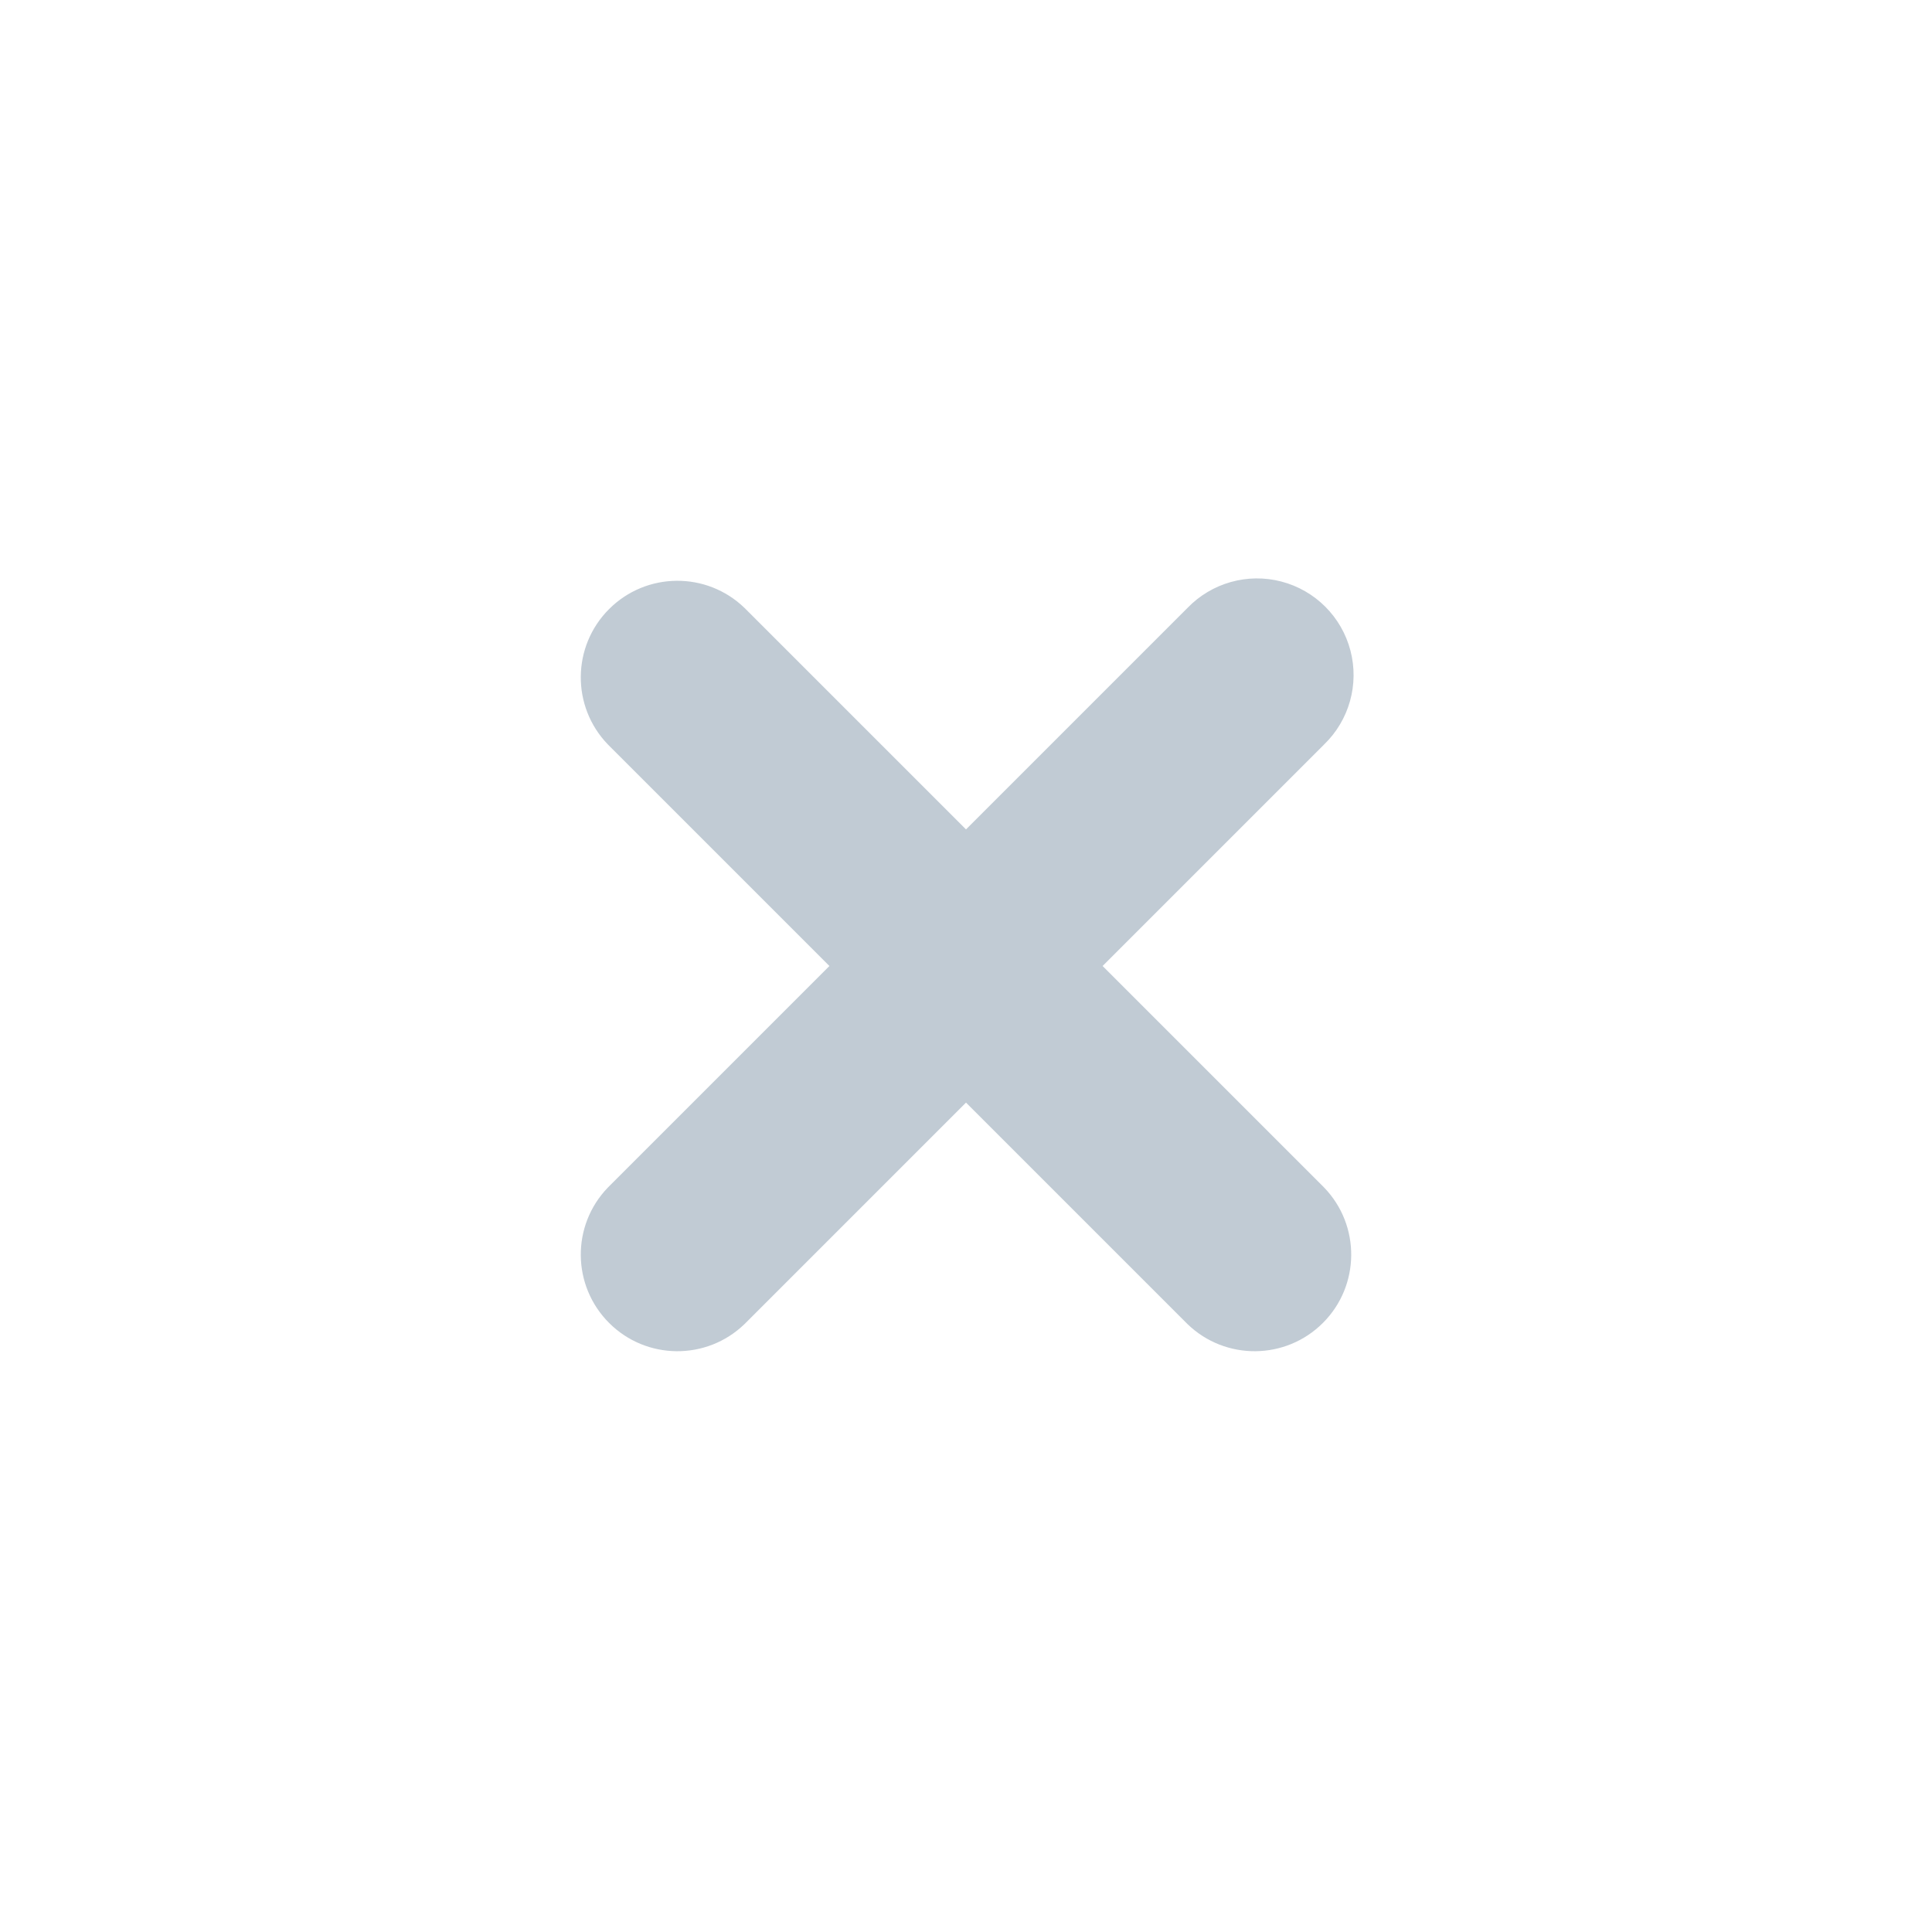
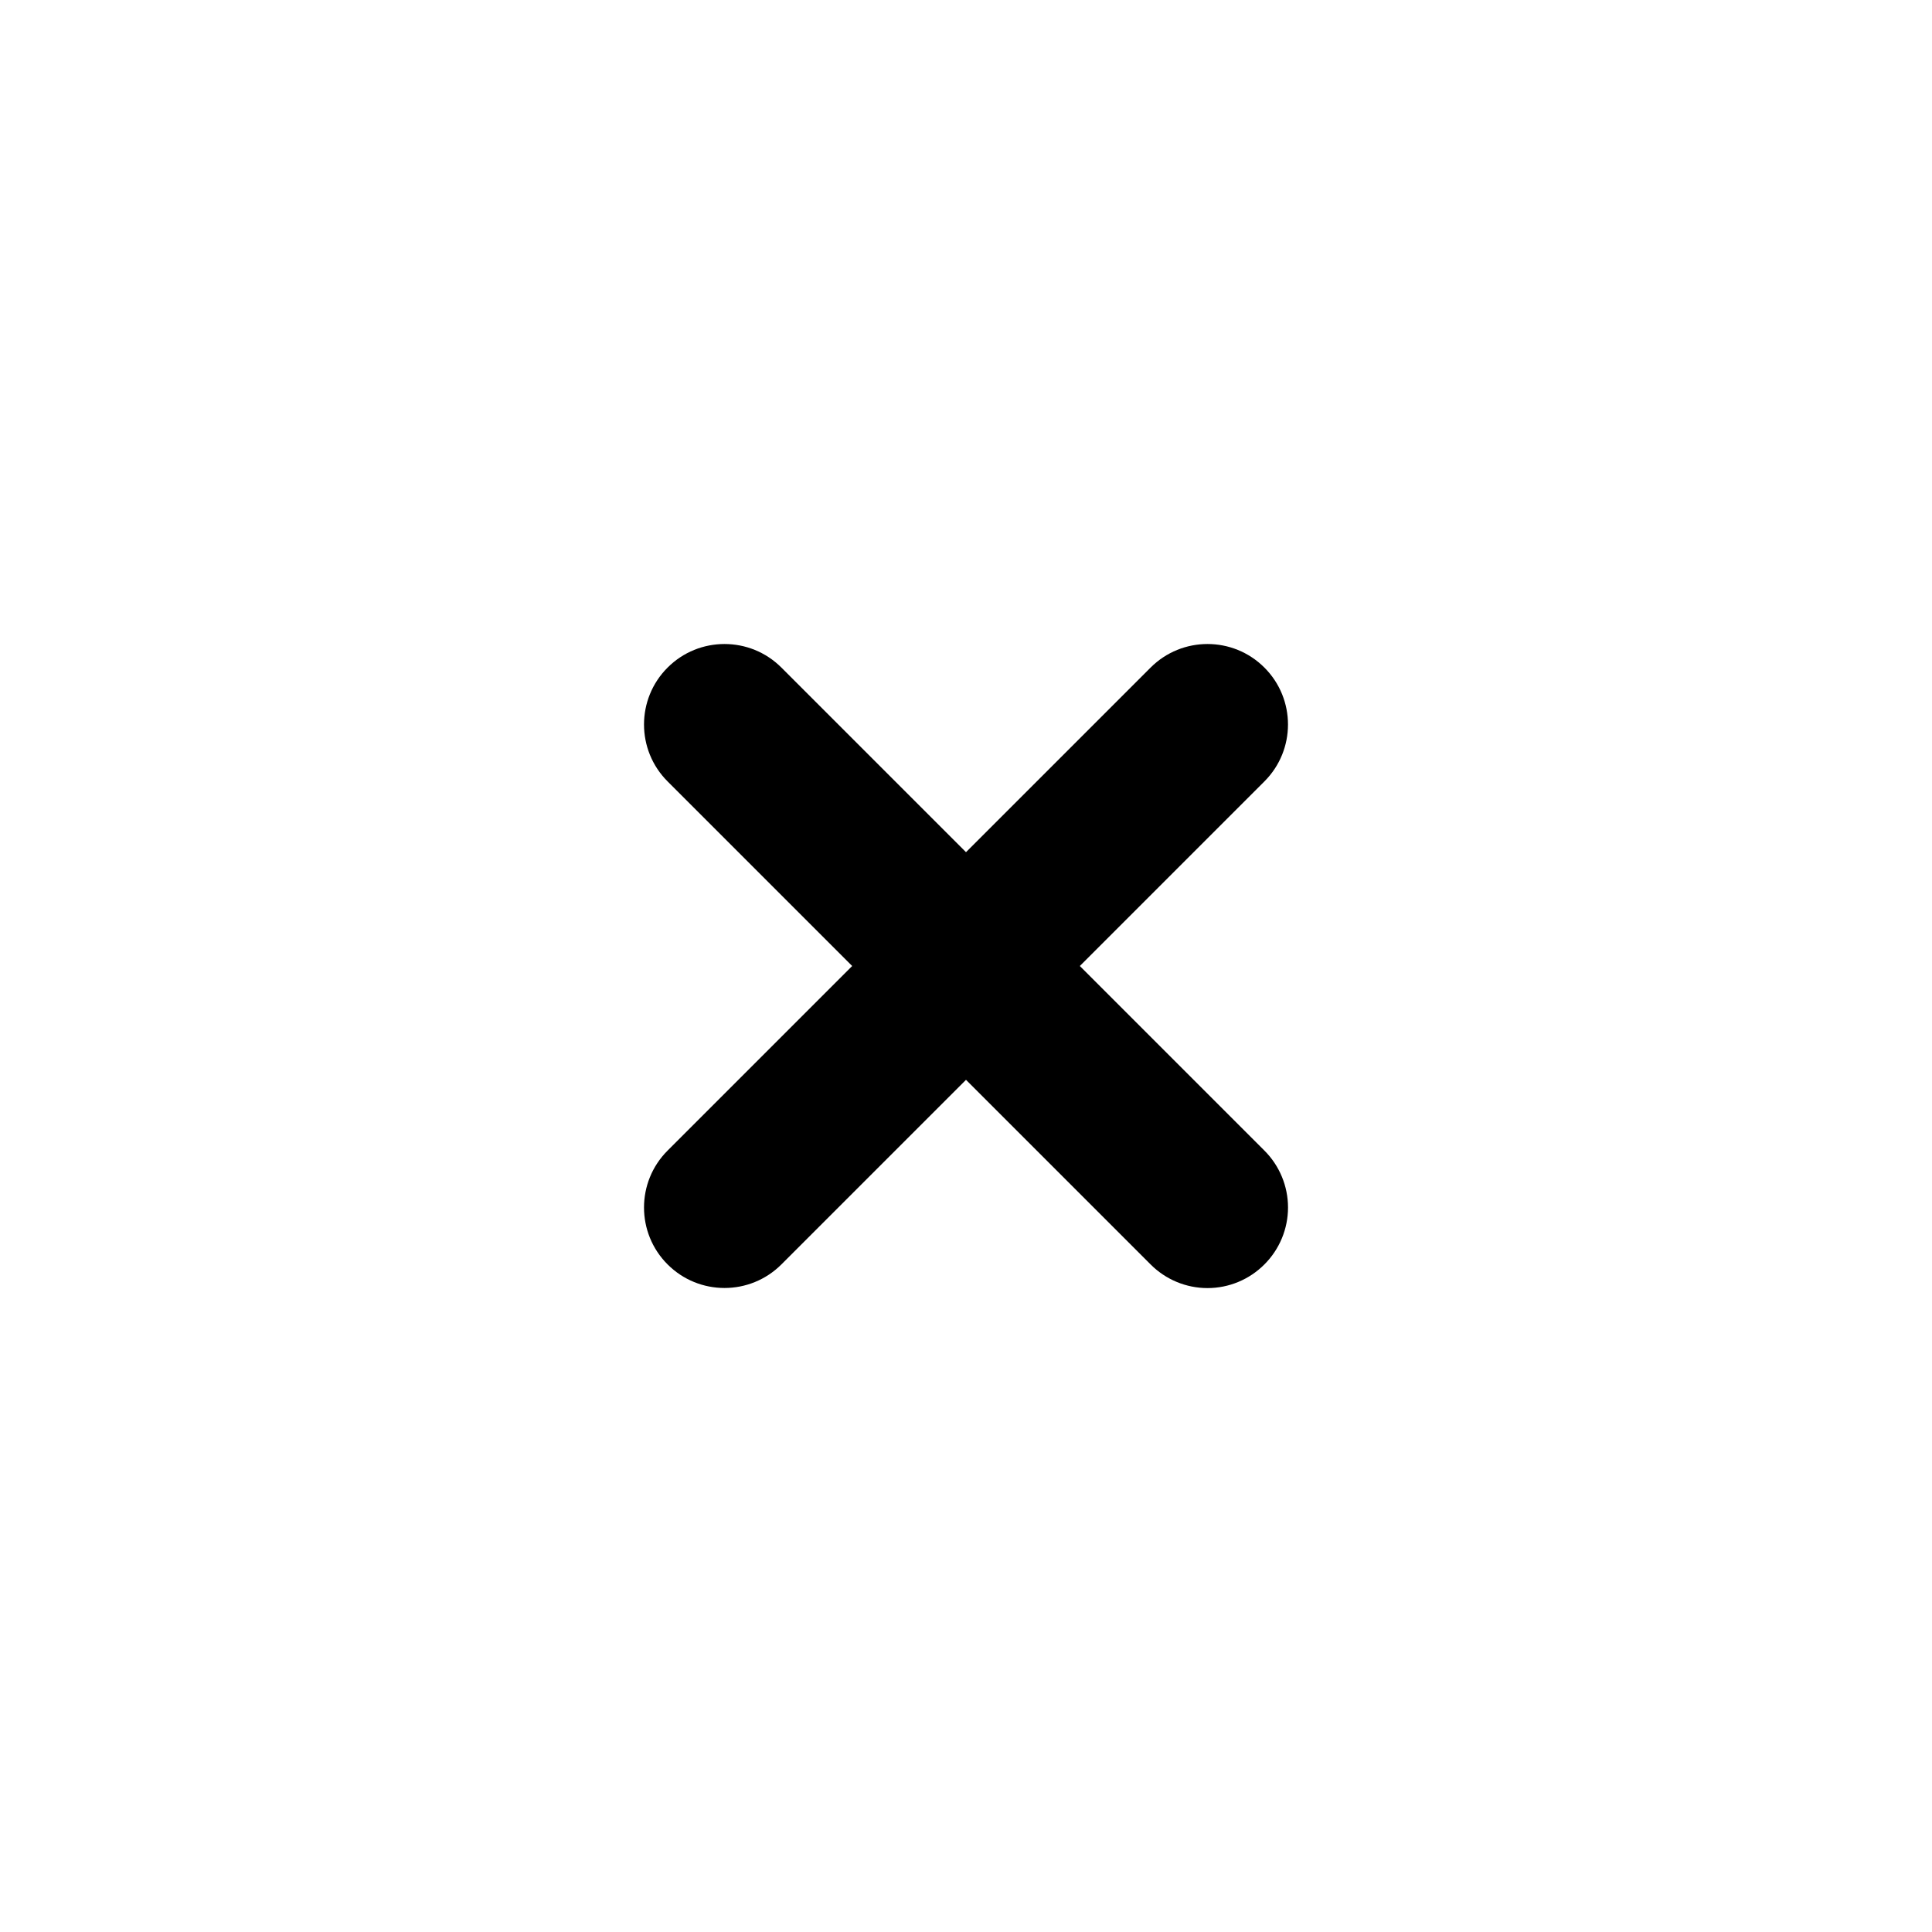
- <svg xmlns="http://www.w3.org/2000/svg" height="20" viewBox="0 0 20 20" width="20">
-   <path d="m10 8.586-2.293-2.293a1 1 0 0 0 -1.414 1.414l2.293 2.293-2.293 2.293a1 1 0 0 0 1.414 1.414l2.293-2.293 2.293 2.293a1 1 0 0 0 1.414-1.414l-2.293-2.293 2.293-2.293a1 1 0 1 0 -1.414-1.414z" fill="#c1cbd4" fill-rule="evenodd" />
+ <svg xmlns="http://www.w3.org/2000/svg" viewBox="0 0 24 24">
+   <path fill-rule="evenodd" d="M13.414 12l2.293-2.293a.999.999 0 1 0-1.414-1.414L12 10.586 9.707 8.293a.999.999 0 1 0-1.414 1.414L10.586 12l-2.293 2.293a.999.999 0 1 0 1.414 1.414L12 13.414l2.293 2.293a.997.997 0 0 0 1.414 0 .999.999 0 0 0 0-1.414L13.414 12z" />
</svg>
